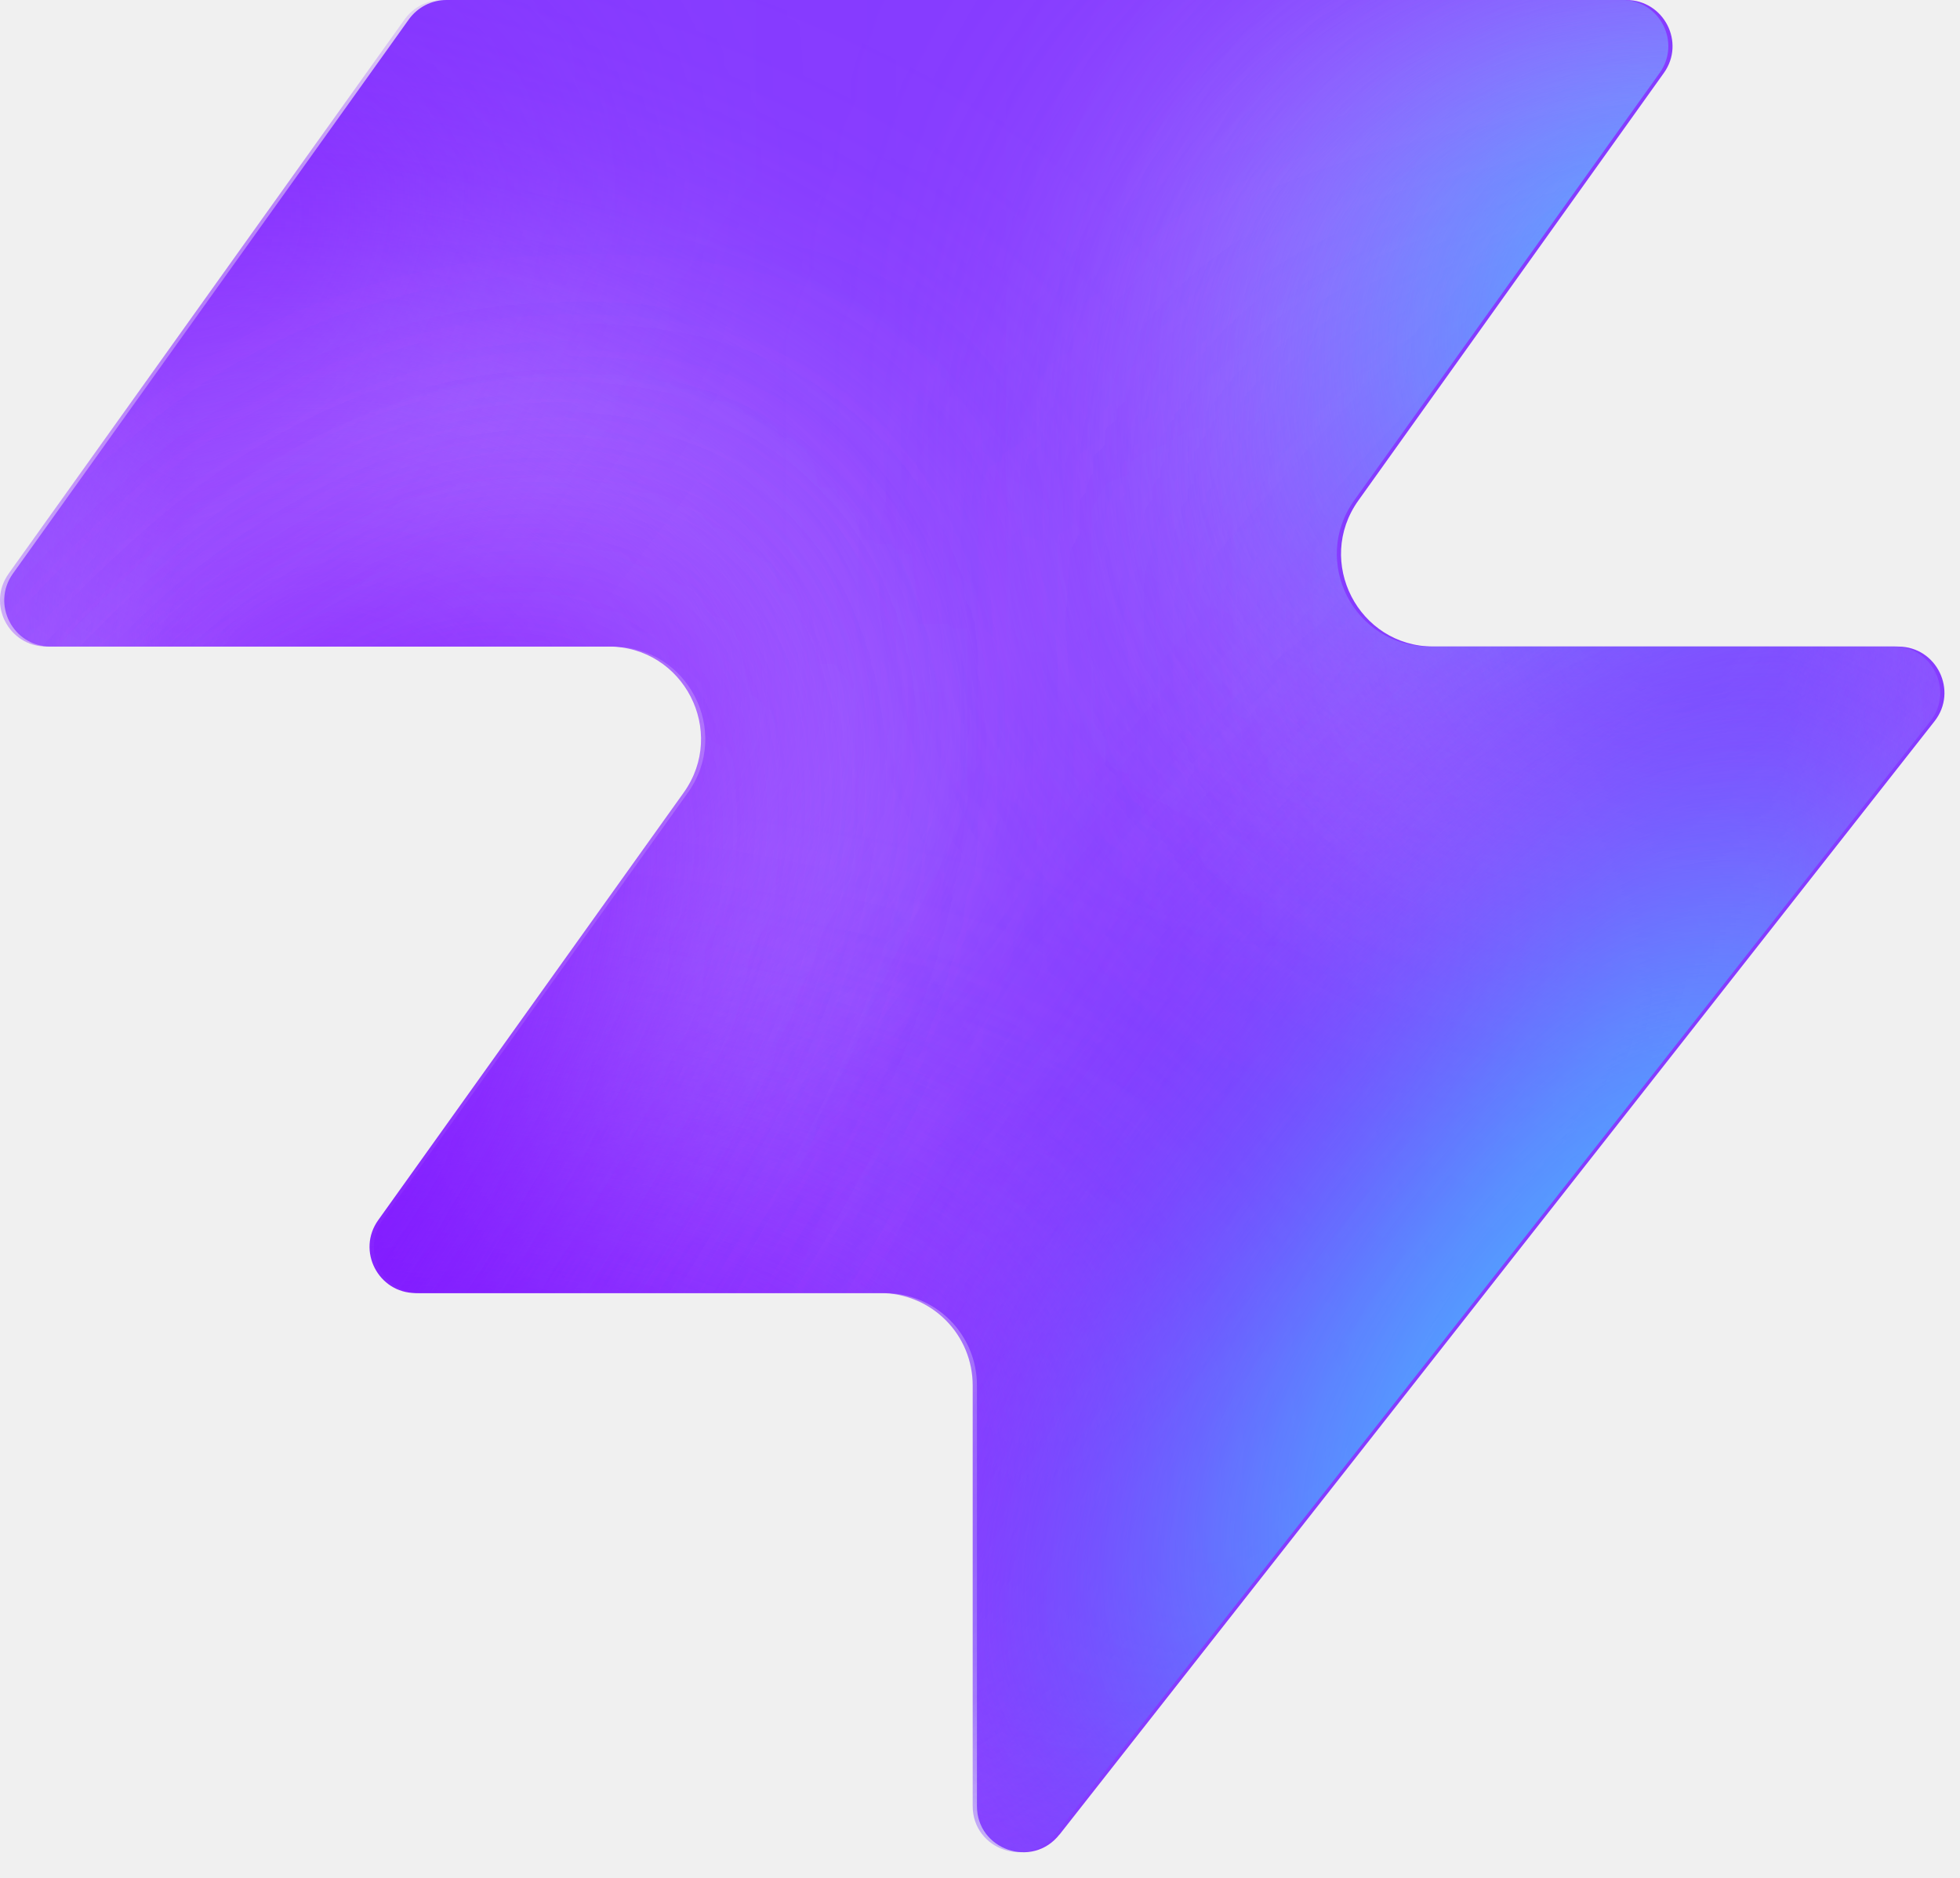
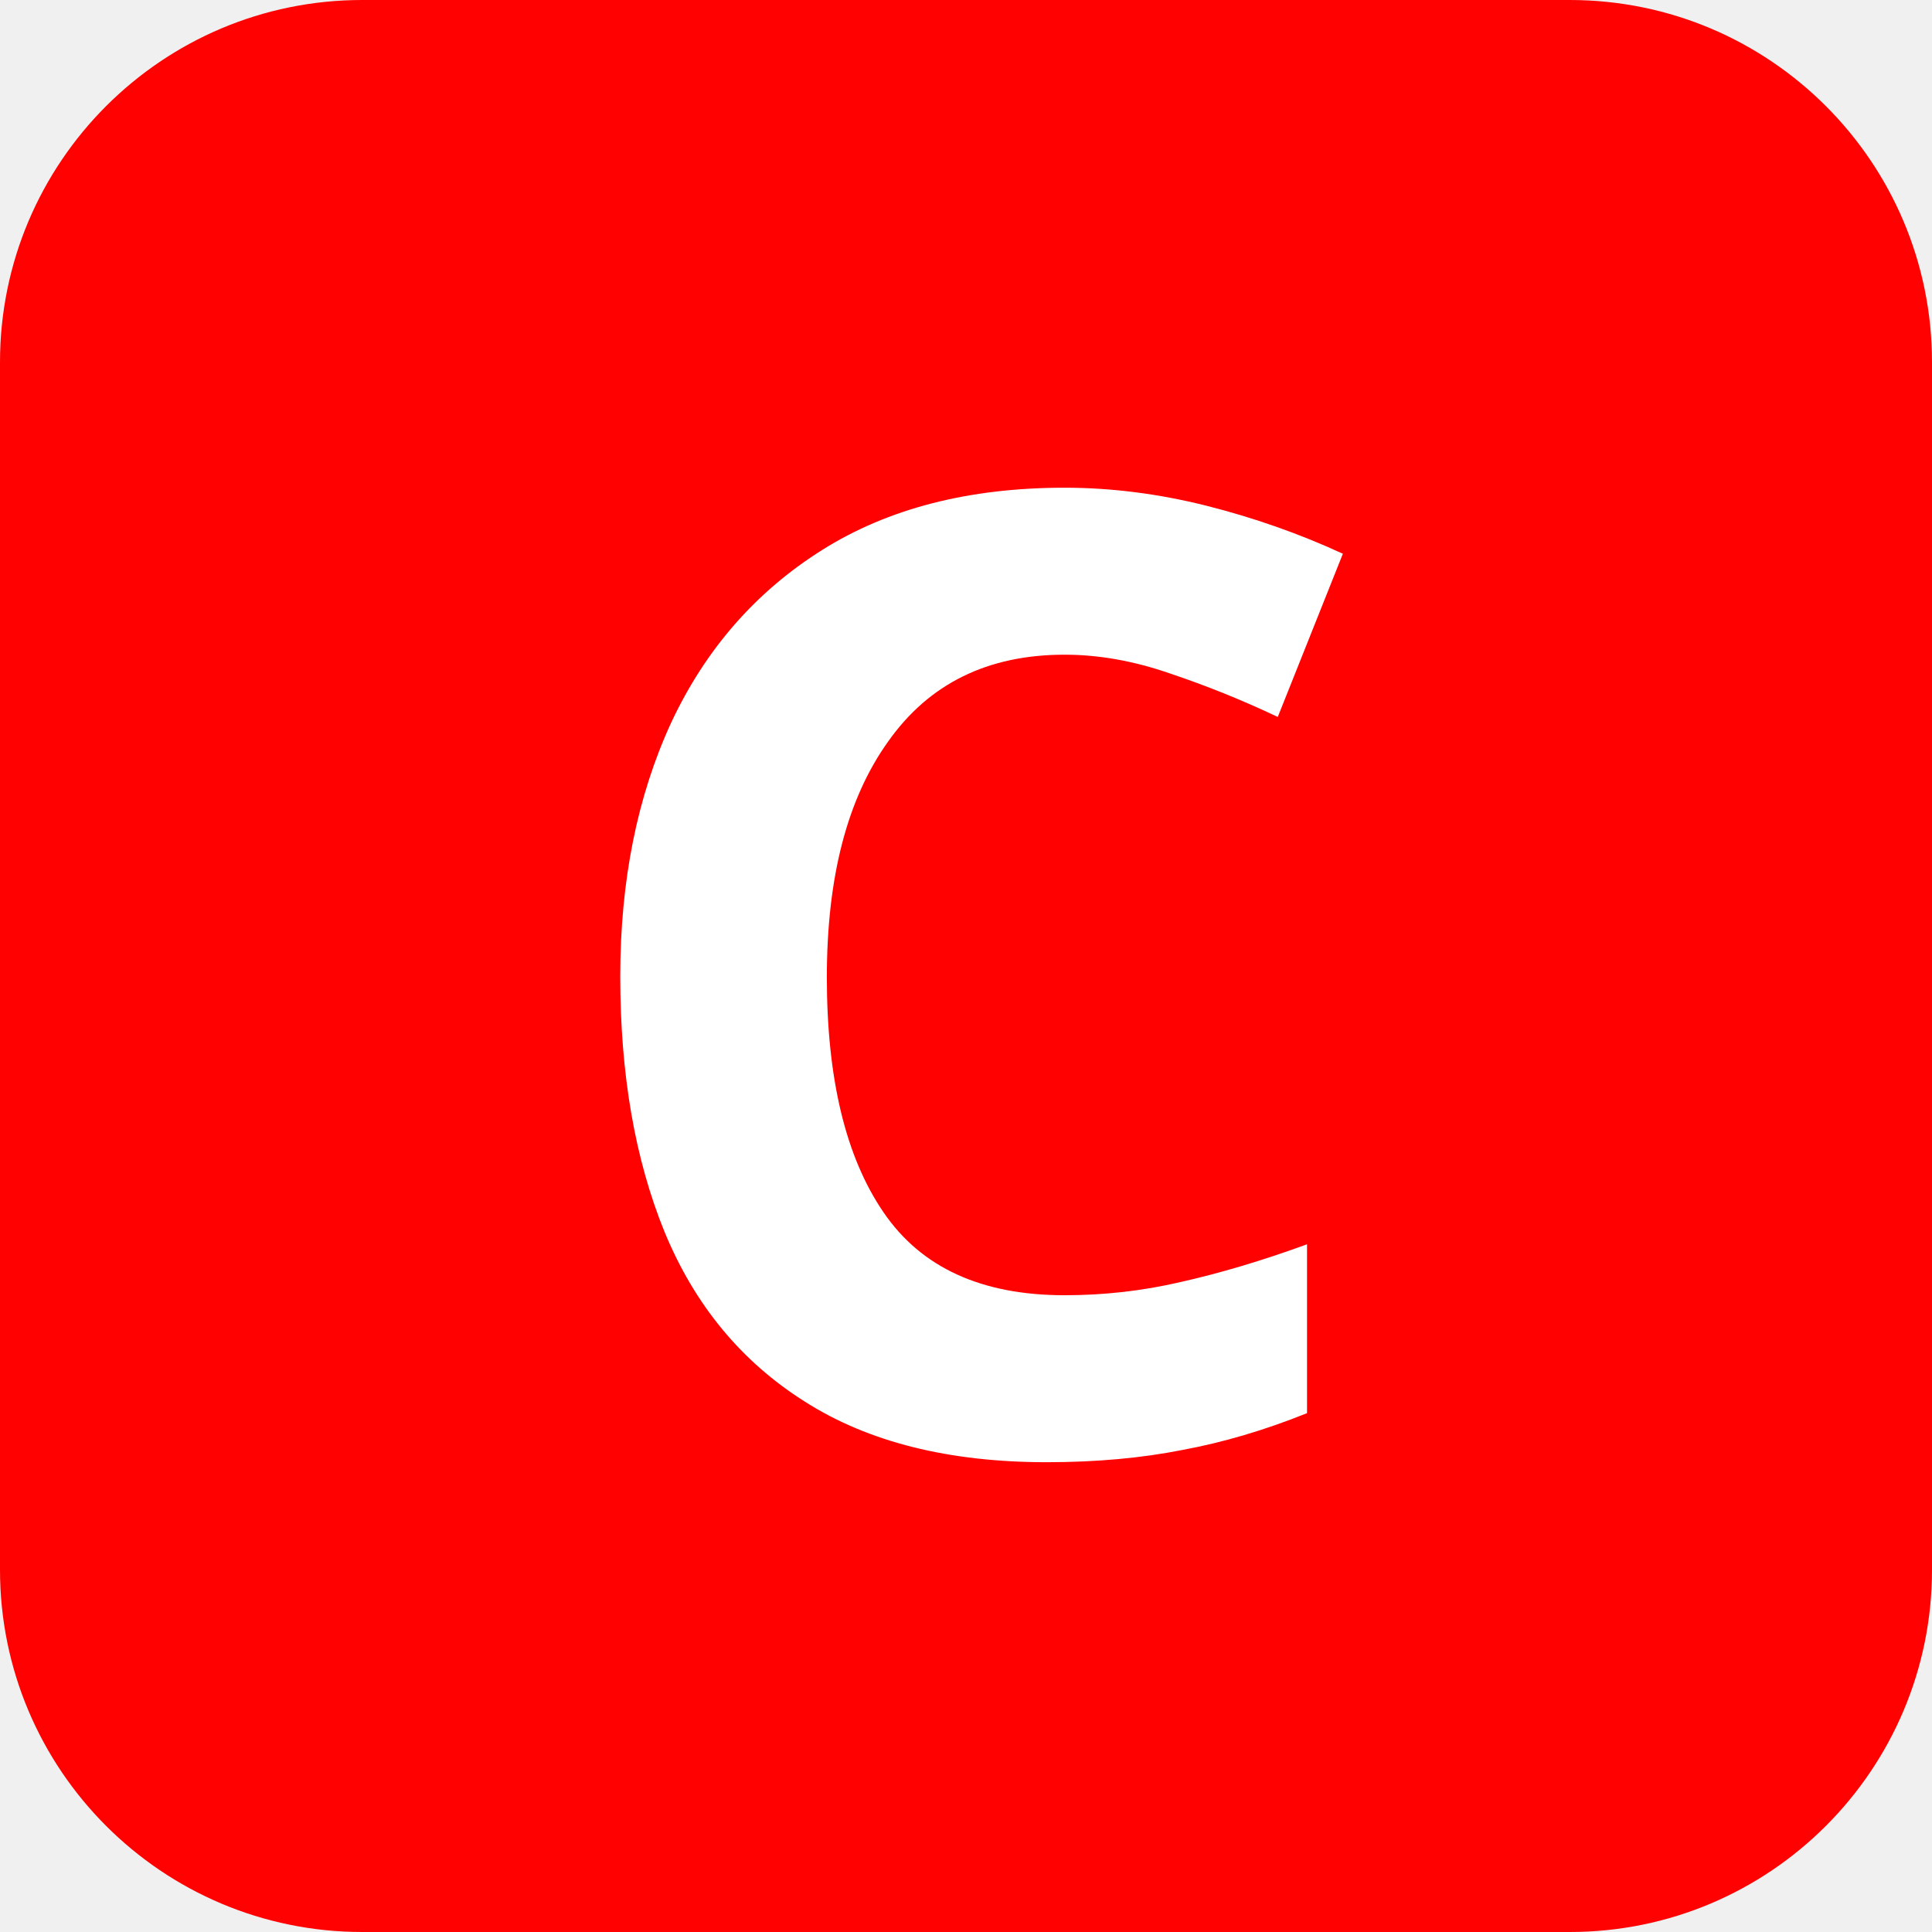
- <svg xmlns="http://www.w3.org/2000/svg" width="48" height="46" fill="none" viewBox="0 0 48 46">
-   <path fill="#863bff" d="M25.946 44.938c-.664.845-2.021.375-2.021-.698V33.937a2.26 2.26 0 0 0-2.262-2.262H10.287c-.92 0-1.456-1.04-.92-1.788l7.48-10.471c1.07-1.497 0-3.578-1.842-3.578H1.237c-.92 0-1.456-1.04-.92-1.788L10.013.474c.214-.297.556-.474.92-.474h28.894c.92 0 1.456 1.04.92 1.788l-7.48 10.471c-1.07 1.498 0 3.579 1.842 3.579h11.377c.943 0 1.473 1.088.89 1.83L25.947 44.94z" style="fill:#863bff;fill:color(display-p3 .525 .23 1);fill-opacity:1" />
-   <mask id="a" width="48" height="46" x="0" y="0" maskUnits="userSpaceOnUse" style="mask-type:alpha">
-     <path fill="#000" d="M25.842 44.938c-.664.844-2.021.375-2.021-.698V33.937a2.26 2.26 0 0 0-2.262-2.262H10.183c-.92 0-1.456-1.04-.92-1.788l7.48-10.471c1.07-1.498 0-3.579-1.842-3.579H1.133c-.92 0-1.456-1.04-.92-1.787L9.91.473c.214-.297.556-.474.92-.474h28.894c.92 0 1.456 1.04.92 1.788l-7.48 10.471c-1.07 1.498 0 3.578 1.842 3.578h11.377c.943 0 1.473 1.088.89 1.832L25.843 44.94z" style="fill:#000;fill-opacity:1" />
-   </mask>
-   <g mask="url(#a)">
-     <g filter="url(#b)">
-       <ellipse cx="5.508" cy="14.704" fill="#ede6ff" rx="5.508" ry="14.704" style="fill:#ede6ff;fill:color(display-p3 .927 .903 1);fill-opacity:1" transform="matrix(.00324 1 1 -.00324 -4.47 31.516)" />
-     </g>
-     <g filter="url(#c)">
-       <ellipse cx="10.399" cy="29.851" fill="#ede6ff" rx="10.399" ry="29.851" style="fill:#ede6ff;fill:color(display-p3 .927 .903 1);fill-opacity:1" transform="matrix(.00324 1 1 -.00324 -39.328 7.883)" />
-     </g>
-     <g filter="url(#d)">
-       <ellipse cx="5.508" cy="30.487" fill="#7e14ff" rx="5.508" ry="30.487" style="fill:#7e14ff;fill:color(display-p3 .492 .077 1);fill-opacity:1" transform="rotate(89.814 -25.913 -14.639)scale(1 -1)" />
-     </g>
-     <g filter="url(#e)">
-       <ellipse cx="5.508" cy="30.599" fill="#7e14ff" rx="5.508" ry="30.599" style="fill:#7e14ff;fill:color(display-p3 .492 .077 1);fill-opacity:1" transform="rotate(89.814 -32.644 -3.334)scale(1 -1)" />
-     </g>
-     <g filter="url(#f)">
-       <ellipse cx="5.508" cy="30.599" fill="#7e14ff" rx="5.508" ry="30.599" style="fill:#7e14ff;fill:color(display-p3 .492 .077 1);fill-opacity:1" transform="matrix(.00324 1 1 -.00324 -34.34 30.47)" />
-     </g>
-     <g filter="url(#g)">
-       <ellipse cx="14.072" cy="22.078" fill="#ede6ff" rx="14.072" ry="22.078" style="fill:#ede6ff;fill:color(display-p3 .927 .903 1);fill-opacity:1" transform="rotate(93.35 24.506 48.493)scale(-1 1)" />
-     </g>
-     <g filter="url(#h)">
-       <ellipse cx="3.47" cy="21.501" fill="#7e14ff" rx="3.47" ry="21.501" style="fill:#7e14ff;fill:color(display-p3 .492 .077 1);fill-opacity:1" transform="rotate(89.009 28.708 47.59)scale(-1 1)" />
-     </g>
-     <g filter="url(#i)">
-       <ellipse cx="3.47" cy="21.501" fill="#7e14ff" rx="3.47" ry="21.501" style="fill:#7e14ff;fill:color(display-p3 .492 .077 1);fill-opacity:1" transform="rotate(89.009 28.708 47.59)scale(-1 1)" />
-     </g>
-     <g filter="url(#j)">
-       <ellipse cx=".387" cy="8.972" fill="#7e14ff" rx="4.407" ry="29.108" style="fill:#7e14ff;fill:color(display-p3 .492 .077 1);fill-opacity:1" transform="rotate(39.51 .387 8.972)" />
-     </g>
-     <g filter="url(#k)">
-       <ellipse cx="47.523" cy="-6.092" fill="#7e14ff" rx="4.407" ry="29.108" style="fill:#7e14ff;fill:color(display-p3 .492 .077 1);fill-opacity:1" transform="rotate(37.892 47.523 -6.092)" />
-     </g>
-     <g filter="url(#l)">
-       <ellipse cx="41.412" cy="6.333" fill="#47bfff" rx="5.971" ry="9.665" style="fill:#47bfff;fill:color(display-p3 .28 .748 1);fill-opacity:1" transform="rotate(37.892 41.412 6.333)" />
-     </g>
-     <g filter="url(#m)">
-       <ellipse cx="-1.879" cy="38.332" fill="#7e14ff" rx="4.407" ry="29.108" style="fill:#7e14ff;fill:color(display-p3 .492 .077 1);fill-opacity:1" transform="rotate(37.892 -1.88 38.332)" />
-     </g>
-     <g filter="url(#n)">
-       <ellipse cx="-1.879" cy="38.332" fill="#7e14ff" rx="4.407" ry="29.108" style="fill:#7e14ff;fill:color(display-p3 .492 .077 1);fill-opacity:1" transform="rotate(37.892 -1.88 38.332)" />
-     </g>
-     <g filter="url(#o)">
-       <ellipse cx="35.651" cy="29.907" fill="#7e14ff" rx="4.407" ry="29.108" style="fill:#7e14ff;fill:color(display-p3 .492 .077 1);fill-opacity:1" transform="rotate(37.892 35.651 29.907)" />
-     </g>
-     <g filter="url(#p)">
-       <ellipse cx="38.418" cy="32.4" fill="#47bfff" rx="5.971" ry="15.297" style="fill:#47bfff;fill:color(display-p3 .28 .748 1);fill-opacity:1" transform="rotate(37.892 38.418 32.4)" />
-     </g>
-   </g>
-   <defs>
-     <filter id="b" width="60.045" height="41.654" x="-19.77" y="16.149" color-interpolation-filters="sRGB" filterUnits="userSpaceOnUse">
-       <feFlood flood-opacity="0" result="BackgroundImageFix" />
-       <feBlend in="SourceGraphic" in2="BackgroundImageFix" result="shape" />
-       <feGaussianBlur result="effect1_foregroundBlur_2002_17158" stdDeviation="7.659" />
-     </filter>
-     <filter id="c" width="90.34" height="51.437" x="-54.613" y="-7.533" color-interpolation-filters="sRGB" filterUnits="userSpaceOnUse">
-       <feFlood flood-opacity="0" result="BackgroundImageFix" />
-       <feBlend in="SourceGraphic" in2="BackgroundImageFix" result="shape" />
-       <feGaussianBlur result="effect1_foregroundBlur_2002_17158" stdDeviation="7.659" />
-     </filter>
-     <filter id="d" width="79.355" height="29.4" x="-49.64" y="2.03" color-interpolation-filters="sRGB" filterUnits="userSpaceOnUse">
-       <feFlood flood-opacity="0" result="BackgroundImageFix" />
-       <feBlend in="SourceGraphic" in2="BackgroundImageFix" result="shape" />
-       <feGaussianBlur result="effect1_foregroundBlur_2002_17158" stdDeviation="4.596" />
-     </filter>
-     <filter id="e" width="79.579" height="29.4" x="-45.045" y="20.029" color-interpolation-filters="sRGB" filterUnits="userSpaceOnUse">
-       <feFlood flood-opacity="0" result="BackgroundImageFix" />
-       <feBlend in="SourceGraphic" in2="BackgroundImageFix" result="shape" />
-       <feGaussianBlur result="effect1_foregroundBlur_2002_17158" stdDeviation="4.596" />
-     </filter>
-     <filter id="f" width="79.579" height="29.4" x="-43.513" y="21.178" color-interpolation-filters="sRGB" filterUnits="userSpaceOnUse">
-       <feFlood flood-opacity="0" result="BackgroundImageFix" />
-       <feBlend in="SourceGraphic" in2="BackgroundImageFix" result="shape" />
-       <feGaussianBlur result="effect1_foregroundBlur_2002_17158" stdDeviation="4.596" />
-     </filter>
-     <filter id="g" width="74.749" height="58.852" x="15.756" y="-17.901" color-interpolation-filters="sRGB" filterUnits="userSpaceOnUse">
-       <feFlood flood-opacity="0" result="BackgroundImageFix" />
-       <feBlend in="SourceGraphic" in2="BackgroundImageFix" result="shape" />
-       <feGaussianBlur result="effect1_foregroundBlur_2002_17158" stdDeviation="7.659" />
-     </filter>
-     <filter id="h" width="61.377" height="25.362" x="23.548" y="2.284" color-interpolation-filters="sRGB" filterUnits="userSpaceOnUse">
-       <feFlood flood-opacity="0" result="BackgroundImageFix" />
-       <feBlend in="SourceGraphic" in2="BackgroundImageFix" result="shape" />
-       <feGaussianBlur result="effect1_foregroundBlur_2002_17158" stdDeviation="4.596" />
-     </filter>
-     <filter id="i" width="61.377" height="25.362" x="23.548" y="2.284" color-interpolation-filters="sRGB" filterUnits="userSpaceOnUse">
-       <feFlood flood-opacity="0" result="BackgroundImageFix" />
-       <feBlend in="SourceGraphic" in2="BackgroundImageFix" result="shape" />
-       <feGaussianBlur result="effect1_foregroundBlur_2002_17158" stdDeviation="4.596" />
-     </filter>
-     <filter id="j" width="56.045" height="63.649" x="-27.636" y="-22.853" color-interpolation-filters="sRGB" filterUnits="userSpaceOnUse">
-       <feFlood flood-opacity="0" result="BackgroundImageFix" />
-       <feBlend in="SourceGraphic" in2="BackgroundImageFix" result="shape" />
-       <feGaussianBlur result="effect1_foregroundBlur_2002_17158" stdDeviation="4.596" />
-     </filter>
-     <filter id="k" width="54.814" height="64.646" x="20.116" y="-38.415" color-interpolation-filters="sRGB" filterUnits="userSpaceOnUse">
-       <feFlood flood-opacity="0" result="BackgroundImageFix" />
-       <feBlend in="SourceGraphic" in2="BackgroundImageFix" result="shape" />
-       <feGaussianBlur result="effect1_foregroundBlur_2002_17158" stdDeviation="4.596" />
-     </filter>
-     <filter id="l" width="33.541" height="35.313" x="24.641" y="-11.323" color-interpolation-filters="sRGB" filterUnits="userSpaceOnUse">
-       <feFlood flood-opacity="0" result="BackgroundImageFix" />
-       <feBlend in="SourceGraphic" in2="BackgroundImageFix" result="shape" />
-       <feGaussianBlur result="effect1_foregroundBlur_2002_17158" stdDeviation="4.596" />
-     </filter>
-     <filter id="m" width="54.814" height="64.646" x="-29.286" y="6.009" color-interpolation-filters="sRGB" filterUnits="userSpaceOnUse">
-       <feFlood flood-opacity="0" result="BackgroundImageFix" />
-       <feBlend in="SourceGraphic" in2="BackgroundImageFix" result="shape" />
-       <feGaussianBlur result="effect1_foregroundBlur_2002_17158" stdDeviation="4.596" />
-     </filter>
-     <filter id="n" width="54.814" height="64.646" x="-29.286" y="6.009" color-interpolation-filters="sRGB" filterUnits="userSpaceOnUse">
-       <feFlood flood-opacity="0" result="BackgroundImageFix" />
-       <feBlend in="SourceGraphic" in2="BackgroundImageFix" result="shape" />
-       <feGaussianBlur result="effect1_foregroundBlur_2002_17158" stdDeviation="4.596" />
-     </filter>
-     <filter id="o" width="54.814" height="64.646" x="8.244" y="-2.416" color-interpolation-filters="sRGB" filterUnits="userSpaceOnUse">
-       <feFlood flood-opacity="0" result="BackgroundImageFix" />
-       <feBlend in="SourceGraphic" in2="BackgroundImageFix" result="shape" />
-       <feGaussianBlur result="effect1_foregroundBlur_2002_17158" stdDeviation="4.596" />
-     </filter>
-     <filter id="p" width="39.409" height="43.623" x="18.713" y="10.588" color-interpolation-filters="sRGB" filterUnits="userSpaceOnUse">
-       <feFlood flood-opacity="0" result="BackgroundImageFix" />
-       <feBlend in="SourceGraphic" in2="BackgroundImageFix" result="shape" />
-       <feGaussianBlur result="effect1_foregroundBlur_2002_17158" stdDeviation="4.596" />
-     </filter>
-   </defs>
+ <svg xmlns="http://www.w3.org/2000/svg" viewBox="0 0 32 32">
+   <rect width="32" height="32" rx="6" fill="#ff0101" />
+   <text x="16" y="24" font-family="Archivo, system-ui, sans-serif" font-size="22" font-weight="900" fill="#FFFFFF" text-anchor="middle">C</text>
</svg>
